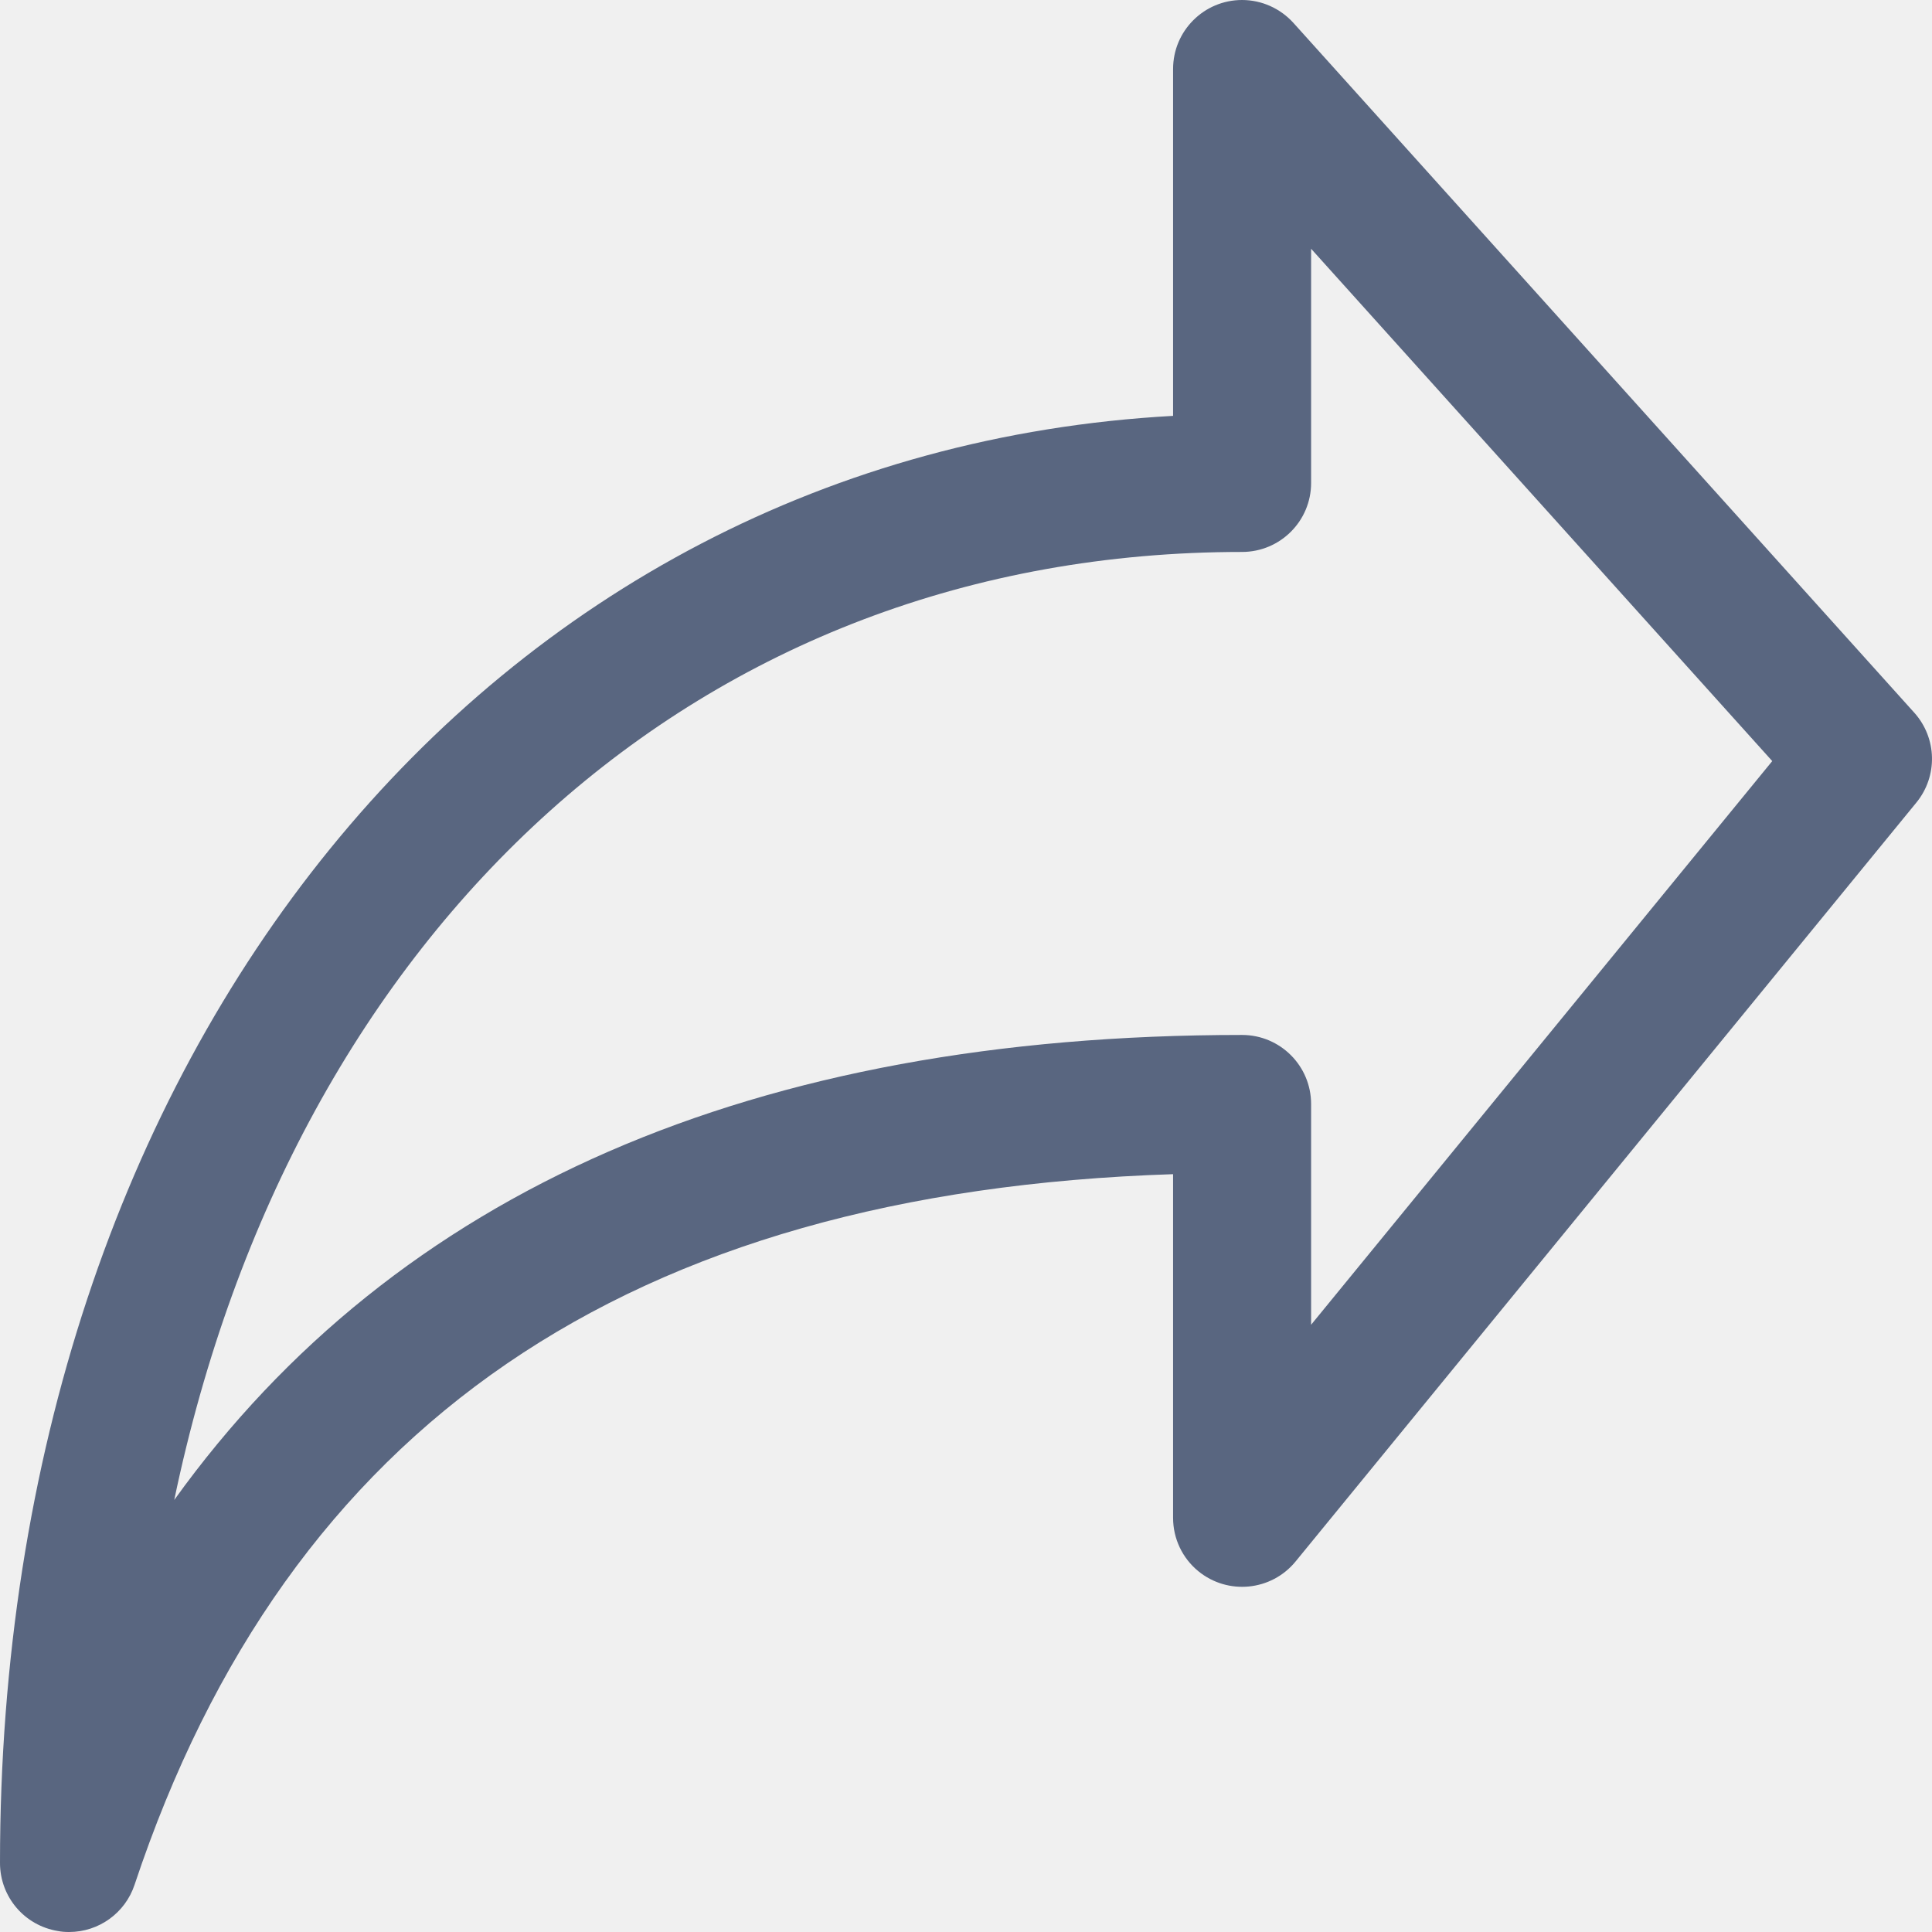
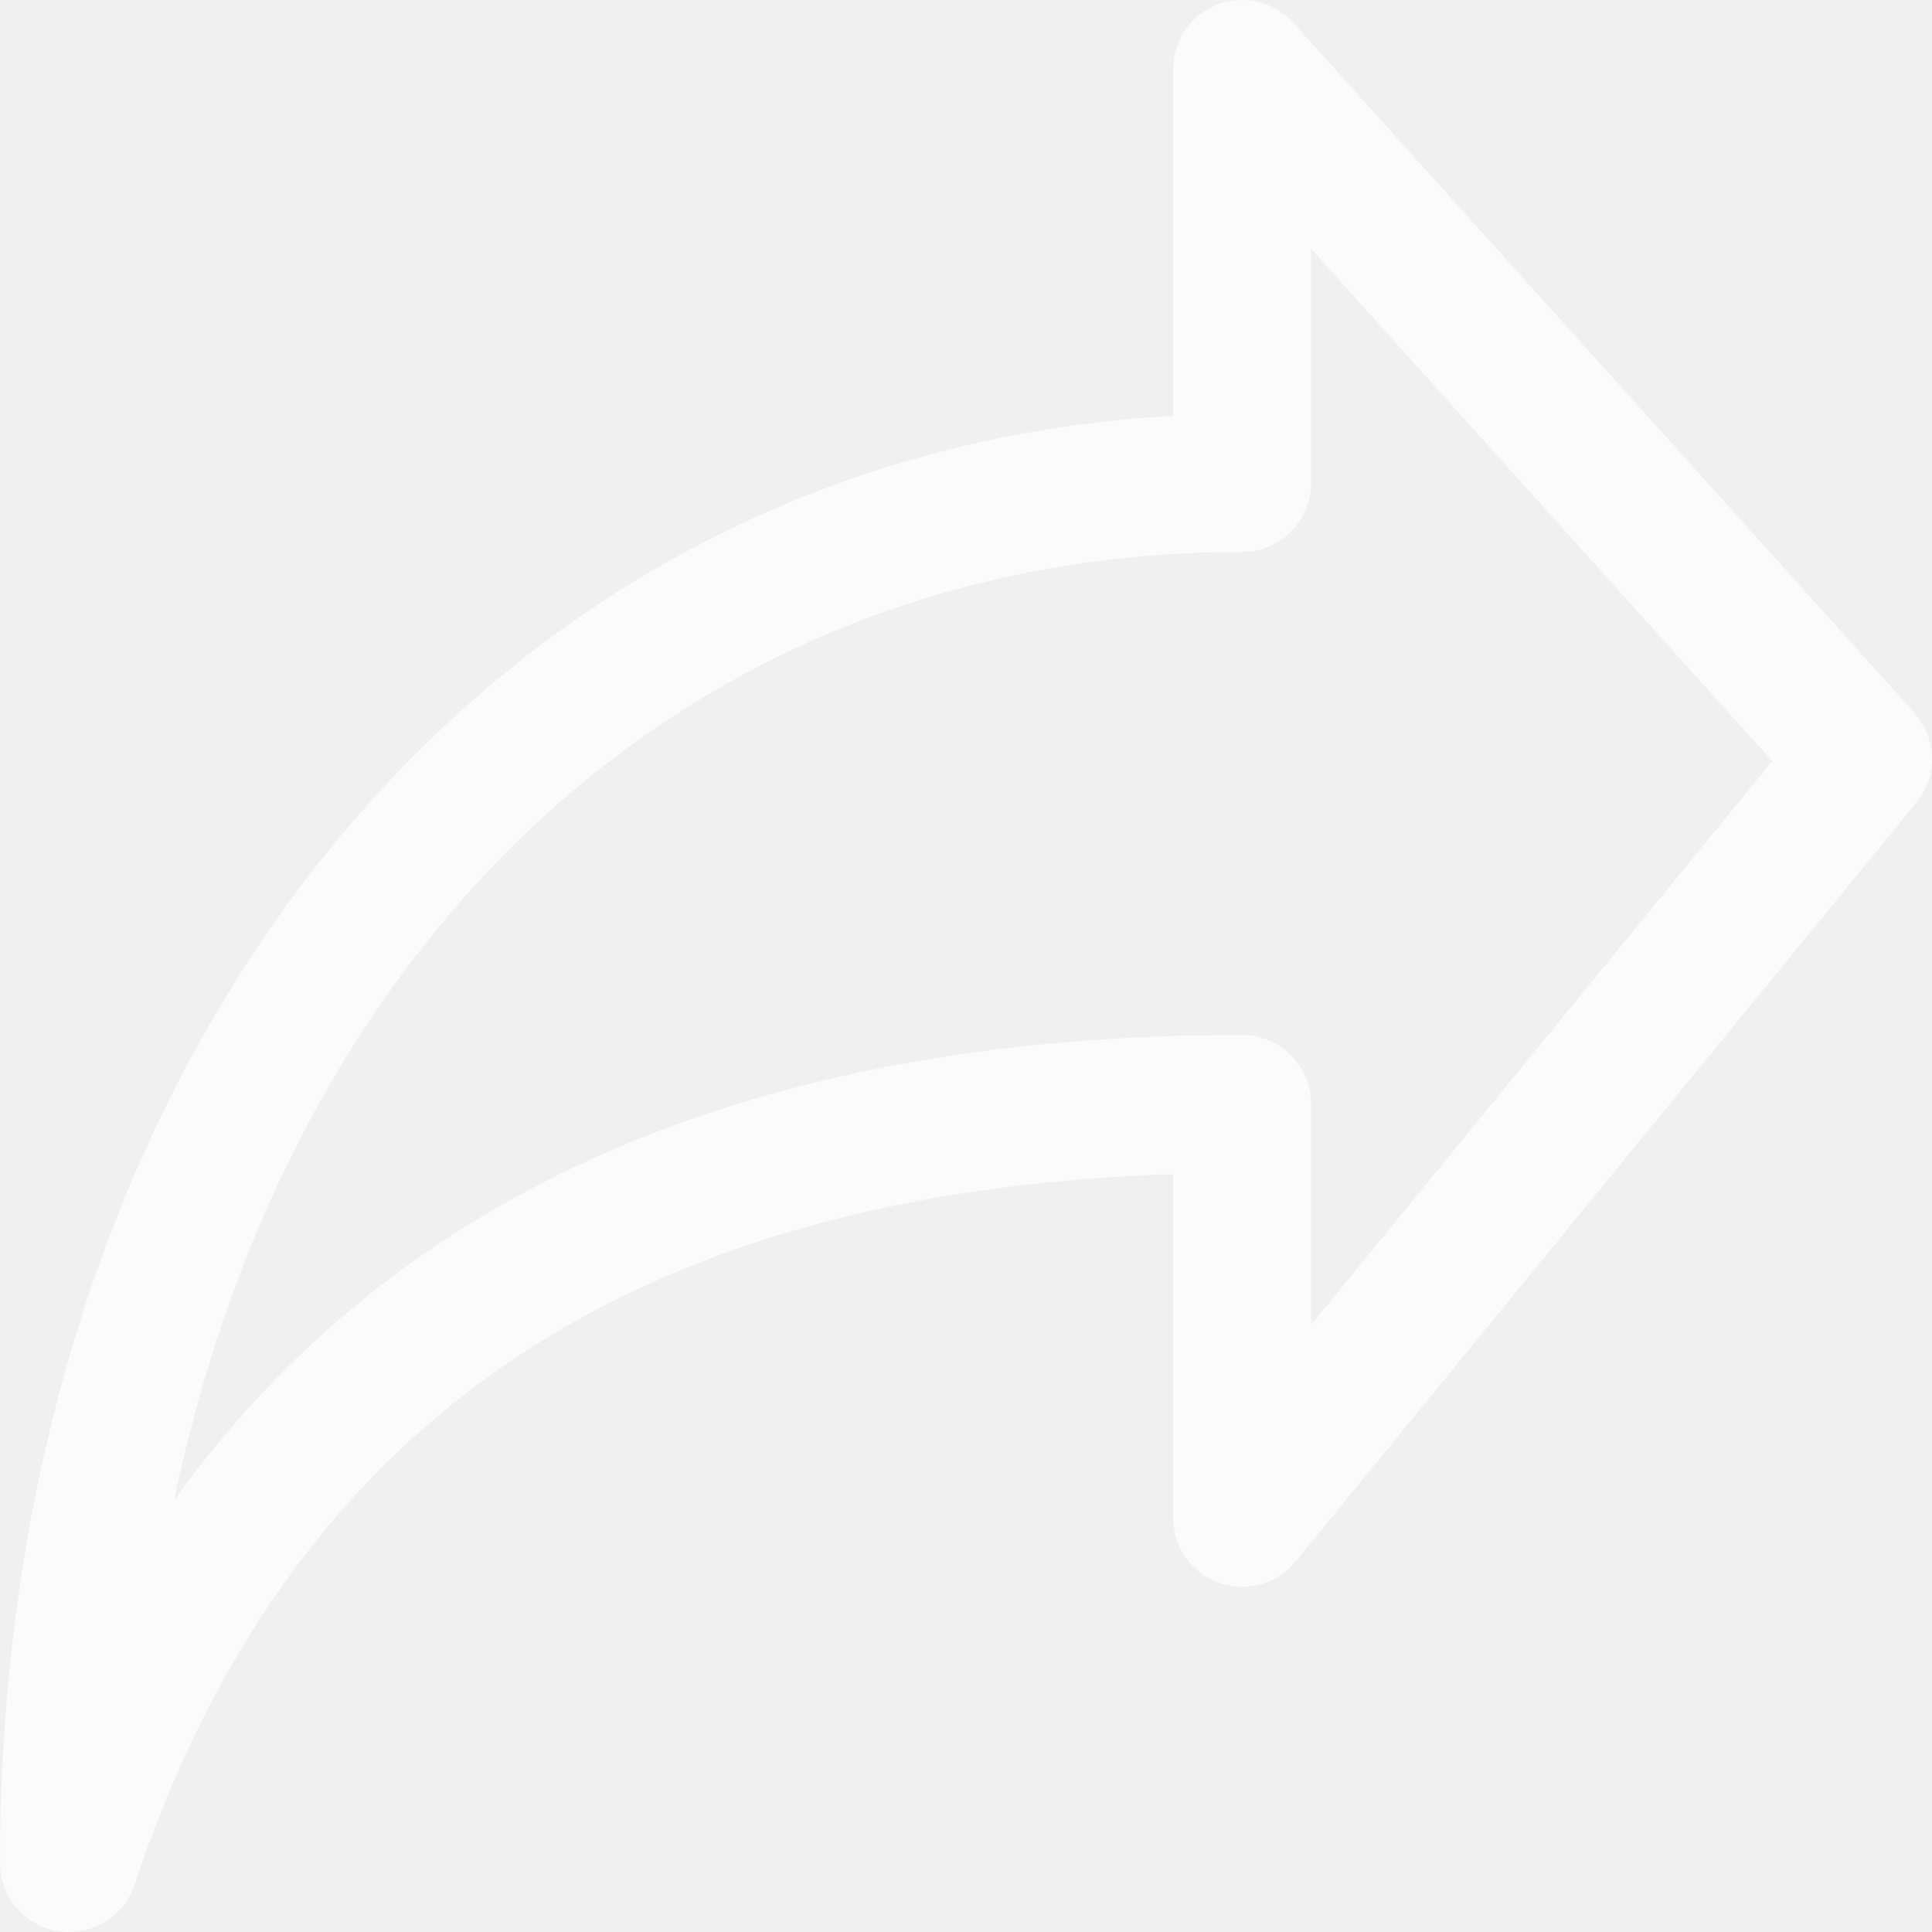
<svg xmlns="http://www.w3.org/2000/svg" width="16" height="16" viewBox="0 0 16 16" fill="none">
  <g clip-path="url(#clip0_447_8632)">
-     <path d="M9.715 3.444V0.571C9.715 0.256 9.971 -0 10.286 2.95757e-08C10.448 3.3512e-05 10.602 0.069 10.711 0.189L15.854 5.903C16.042 6.113 16.049 6.428 15.871 6.646L10.729 12.932C10.529 13.176 10.169 13.212 9.924 13.012C9.792 12.904 9.715 12.742 9.715 12.571V9.724C5.2 9.871 2.383 11.8 1.114 15.61C1.036 15.843 0.818 16 0.572 16C0.541 16 0.51 15.998 0.48 15.992C0.203 15.947 0 15.709 0 15.428C0 8.699 4.051 3.756 9.715 3.444ZM10.286 8.571C10.602 8.571 10.858 8.827 10.858 9.143V10.971L14.677 6.303L10.858 2.06V4C10.858 4.315 10.602 4.571 10.286 4.571C5.795 4.571 2.434 7.679 1.443 12.422C3.282 9.864 6.244 8.571 10.286 8.571Z" fill="#596680" />
+     <path d="M9.715 3.444V0.571C9.715 0.256 9.971 -0 10.286 2.95757e-08C10.448 3.3512e-05 10.602 0.069 10.711 0.189L15.854 5.903C16.042 6.113 16.049 6.428 15.871 6.646L10.729 12.932C10.529 13.176 10.169 13.212 9.924 13.012C9.792 12.904 9.715 12.742 9.715 12.571V9.724C5.2 9.871 2.383 11.8 1.114 15.61C1.036 15.843 0.818 16 0.572 16C0.541 16 0.51 15.998 0.48 15.992C0.203 15.947 0 15.709 0 15.428C0 8.699 4.051 3.756 9.715 3.444ZM10.286 8.571C10.602 8.571 10.858 8.827 10.858 9.143V10.971L14.677 6.303L10.858 2.06V4C10.858 4.315 10.602 4.571 10.286 4.571C5.795 4.571 2.434 7.679 1.443 12.422C3.282 9.864 6.244 8.571 10.286 8.571Z" fill="#fafbfc" />
  </g>
  <defs>
    <clipPath id="clip0_447_8632">
      <rect width="16" height="16" fill="white" transform="matrix(-1 0 0 1 16 0)" />
    </clipPath>
  </defs>
</svg>
